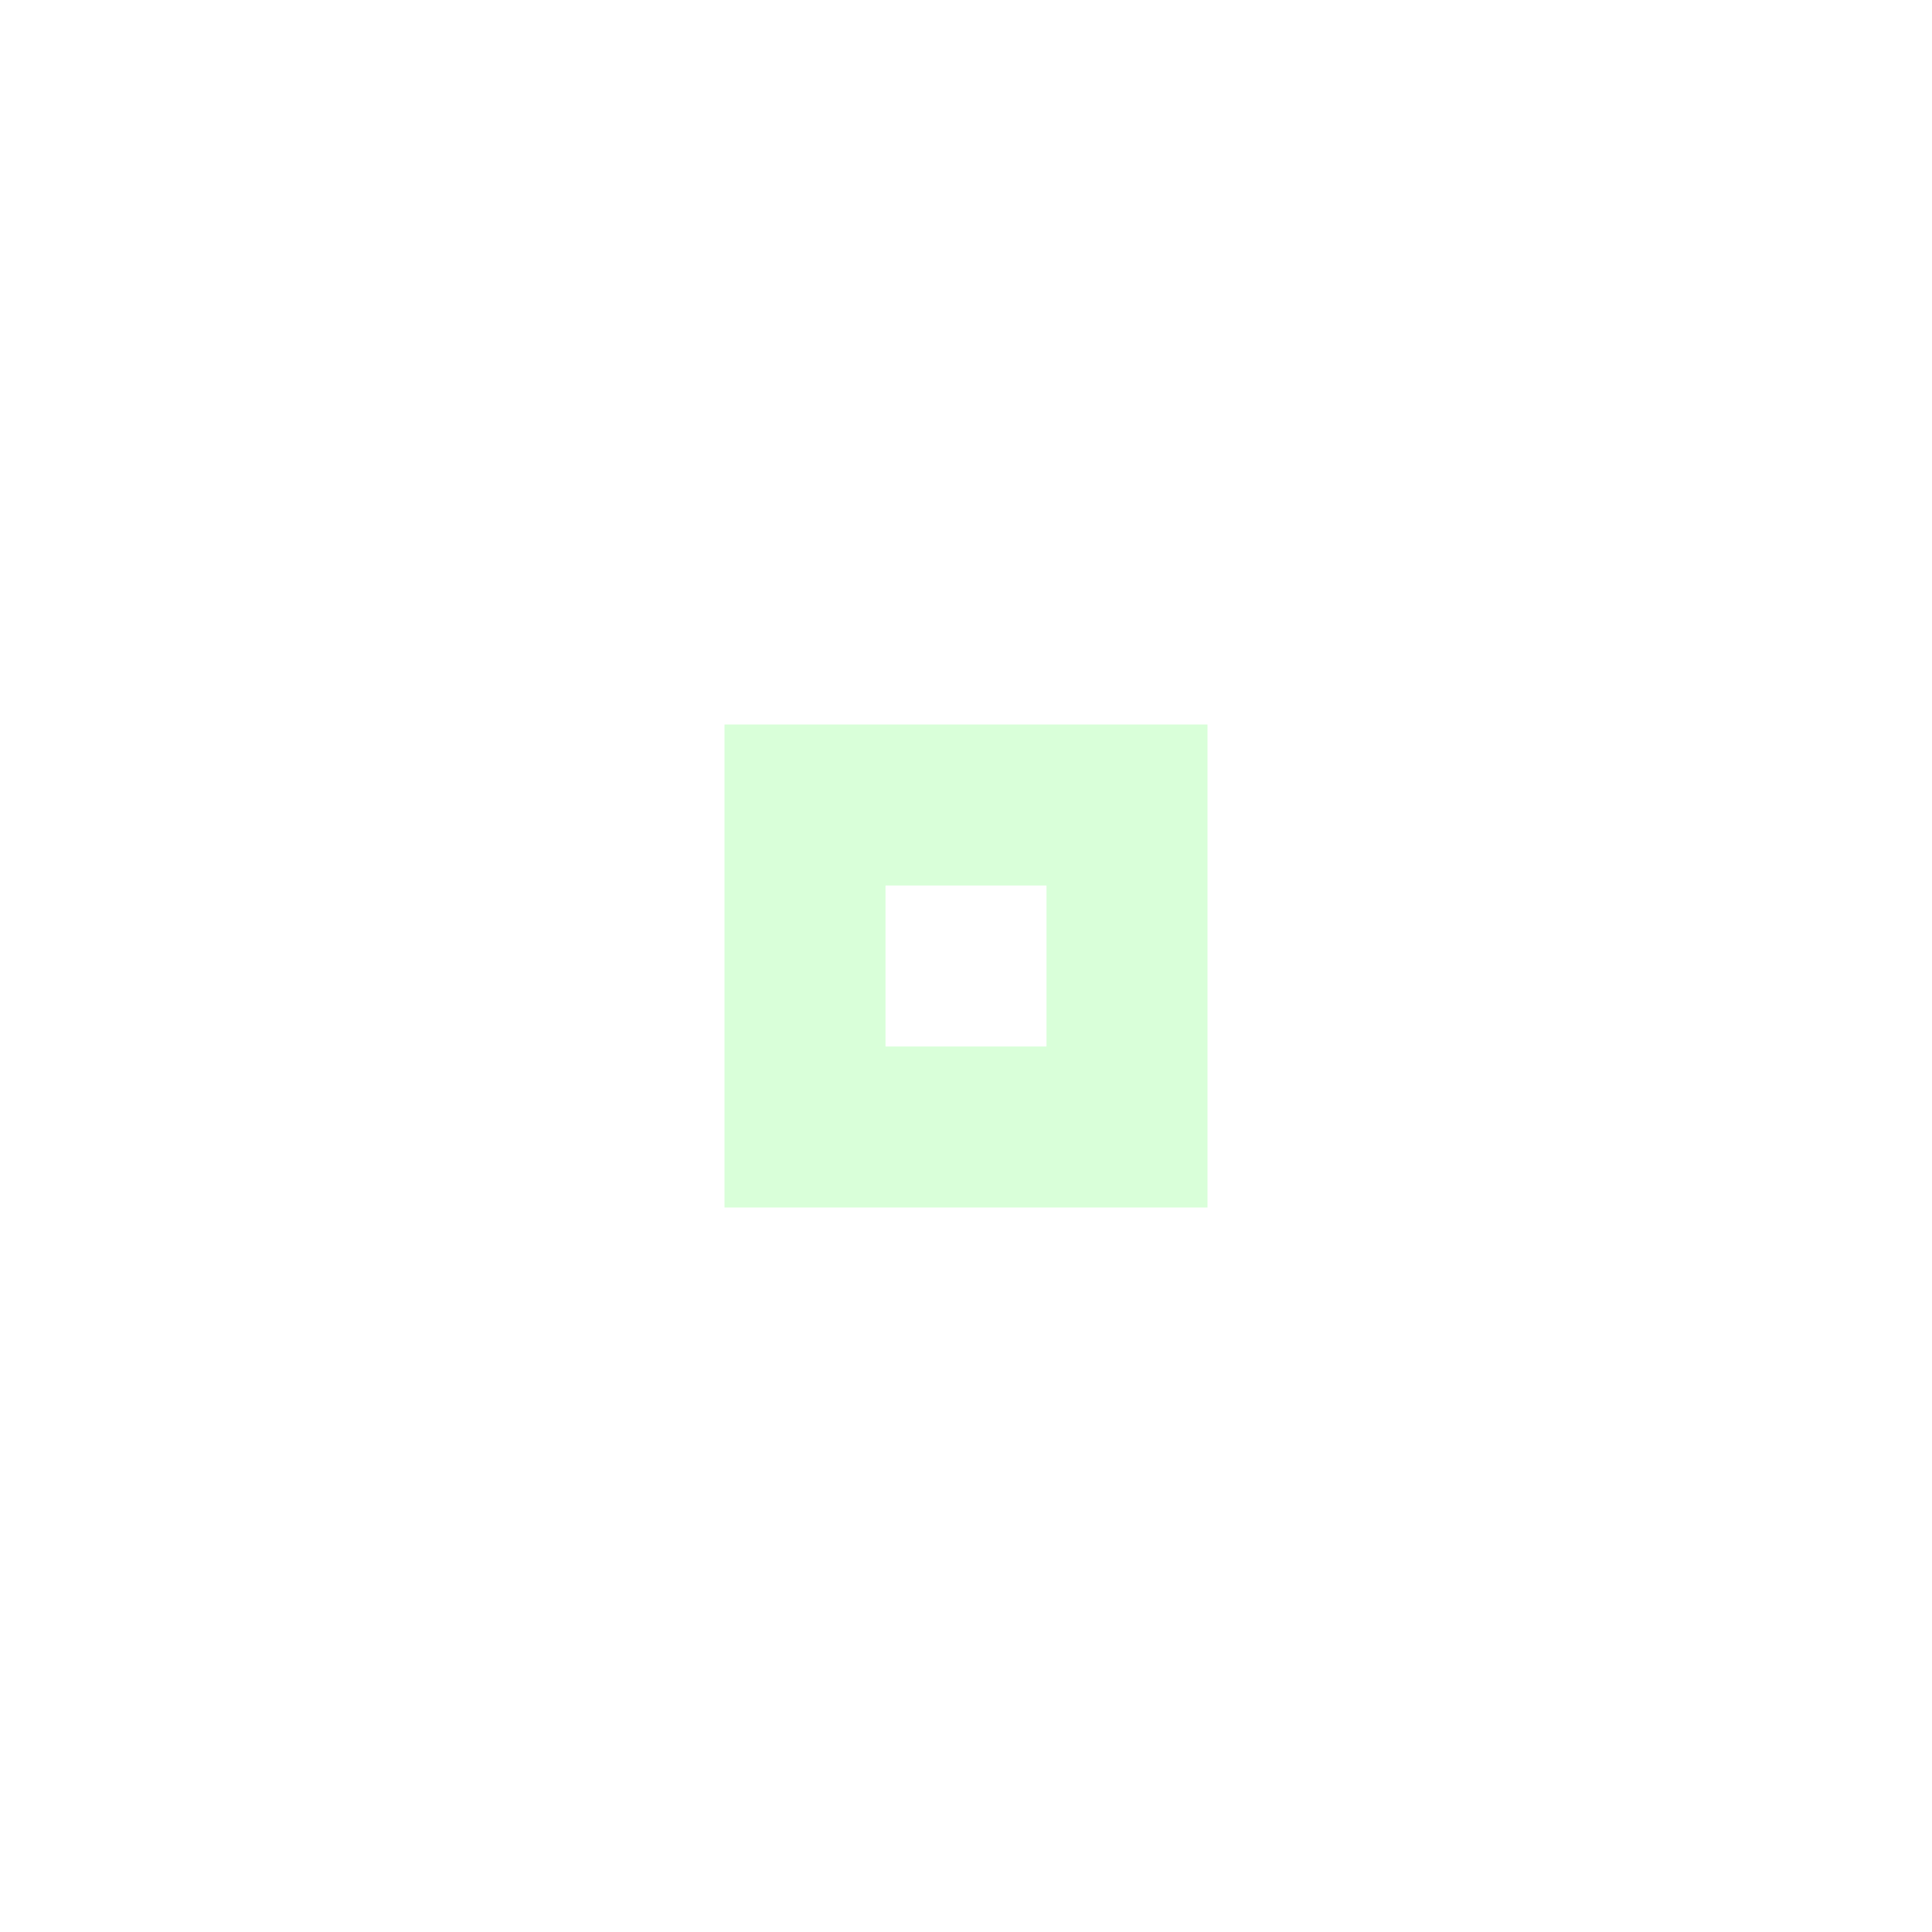
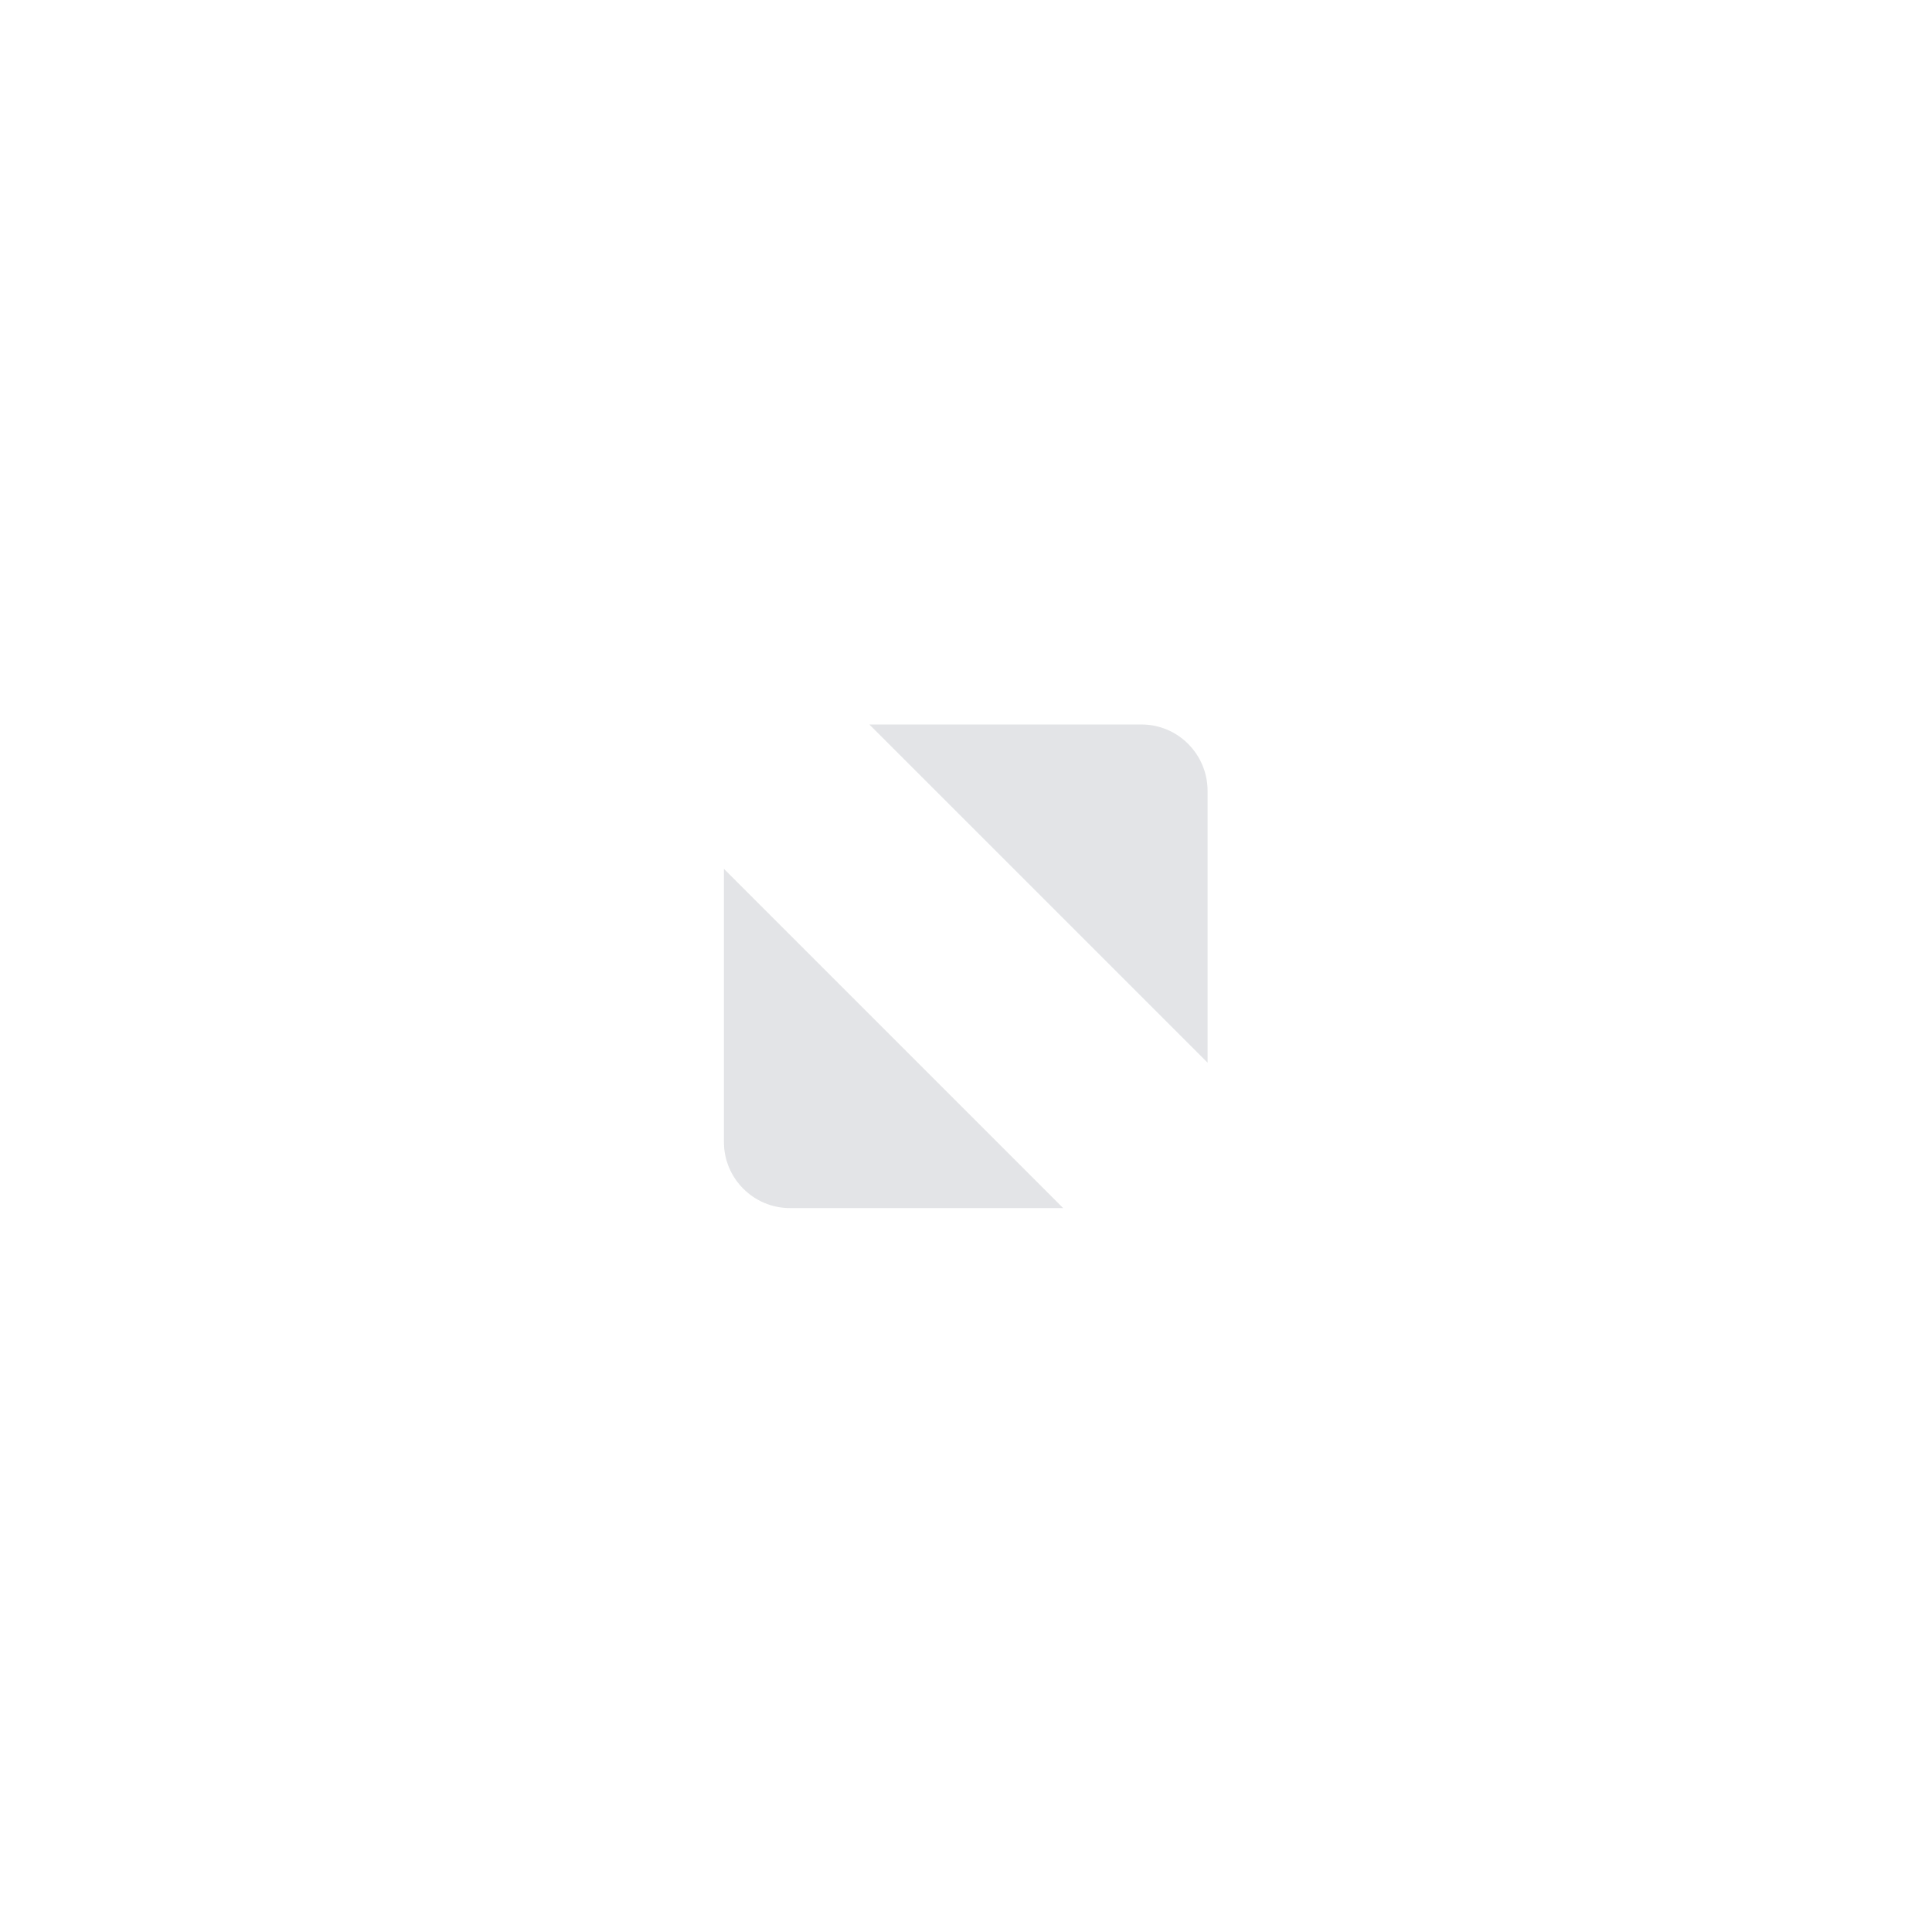
- <svg xmlns="http://www.w3.org/2000/svg" width="24" height="24" viewBox="0 0 24 24" fill="#7fff7f">
-   <circle cx="12" cy="12" r="10" opacity="0" />
-   <circle cx="12" cy="12" r="10" opacity="0" />
-   <path d="m9 9v6h6v-6h-6zm2 2h2v2h-2v-2z" opacity=".3" />
+ <svg xmlns="http://www.w3.org/2000/svg" width="24" height="24" id="svg4306" version="1.1" style="enable-background:new">
+   <defs id="defs4308">
+     <linearGradient id="linearGradient3770">
+       <stop style="stop-color:#000000;stop-opacity:0.628;" offset="0" id="stop3772" />
+       <stop style="stop-color:#000000;stop-opacity:0.498;" offset="1" id="stop3774" />
+     </linearGradient>
+     <linearGradient id="linearGradient4882">
+       <stop style="stop-color:#0a1e0a;stop-opacity:1;" offset="0" id="stop4884" />
+       <stop style="stop-color:#0a1e0a;stop-opacity:0;" offset="1" id="stop4886" />
+     </linearGradient>
+     <linearGradient id="linearGradient3784-6">
+       <stop style="stop-color:#0a1e0a;stop-opacity:0.216;" offset="0" id="stop3786-4" />
+       <stop style="stop-color:#0a1e0a;stop-opacity:0;" offset="1" id="stop3788-6" />
+     </linearGradient>
+     <linearGradient id="linearGradient4892">
+       <stop id="stop4894" offset="0" style="stop-color:#2f3a42;stop-opacity:1;" />
+       <stop id="stop4896" offset="1" style="stop-color:#1d242a;stop-opacity:1;" />
+     </linearGradient>
+     <linearGradient id="linearGradient4882-4">
+       <stop id="stop4884-9" offset="0" style="stop-color:#728495;stop-opacity:1;" />
+       <stop id="stop4886-9" offset="1" style="stop-color:#617c95;stop-opacity:0;" />
+     </linearGradient>
+   </defs>
+   <g id="layer1" transform="translate(0,-1028.362)">
+     <g id="titlebutton-max-backdrop-dark" style="display:inline;opacity:0.4" transform="translate(-612,1201)">
+       <g style="display:inline;opacity:1" id="g7146-1-1-6" transform="translate(-781,-415.6378)">
+         <g transform="translate(-29,0)" style="display:inline;opacity:1" id="g4490-2-6-0">
+           <g id="g4092-0-6-9-2" style="display:inline" transform="translate(58,0)" />
+         </g>
+         <path id="path4293-5-6-4" style="display:inline;opacity:1;fill:#b9bcc2;fill-opacity:1;fill-rule:evenodd;stroke:none" d="m 1403.8,252 3.382,0 c 0.45,0 0.816,0.368 0.819,0.819 l 0,3.382 z m 2.407,6.007 -3.395,0 c -0.45,0 -0.819,-0.368 -0.819,-0.819 l 0,-3.395 4.214,4.214" />
+       </g>
+       <rect style="display:inline;opacity:1;fill:none;fill-opacity:1;stroke:none;stroke-width:1;stroke-linecap:butt;stroke-linejoin:miter;stroke-miterlimit:4;stroke-dasharray:none;stroke-dashoffset:0;stroke-opacity:0" id="rect17883-39-6-2-5" width="16" height="16" x="616" y="-168.638" />
+     </g>
+   </g>
</svg>
